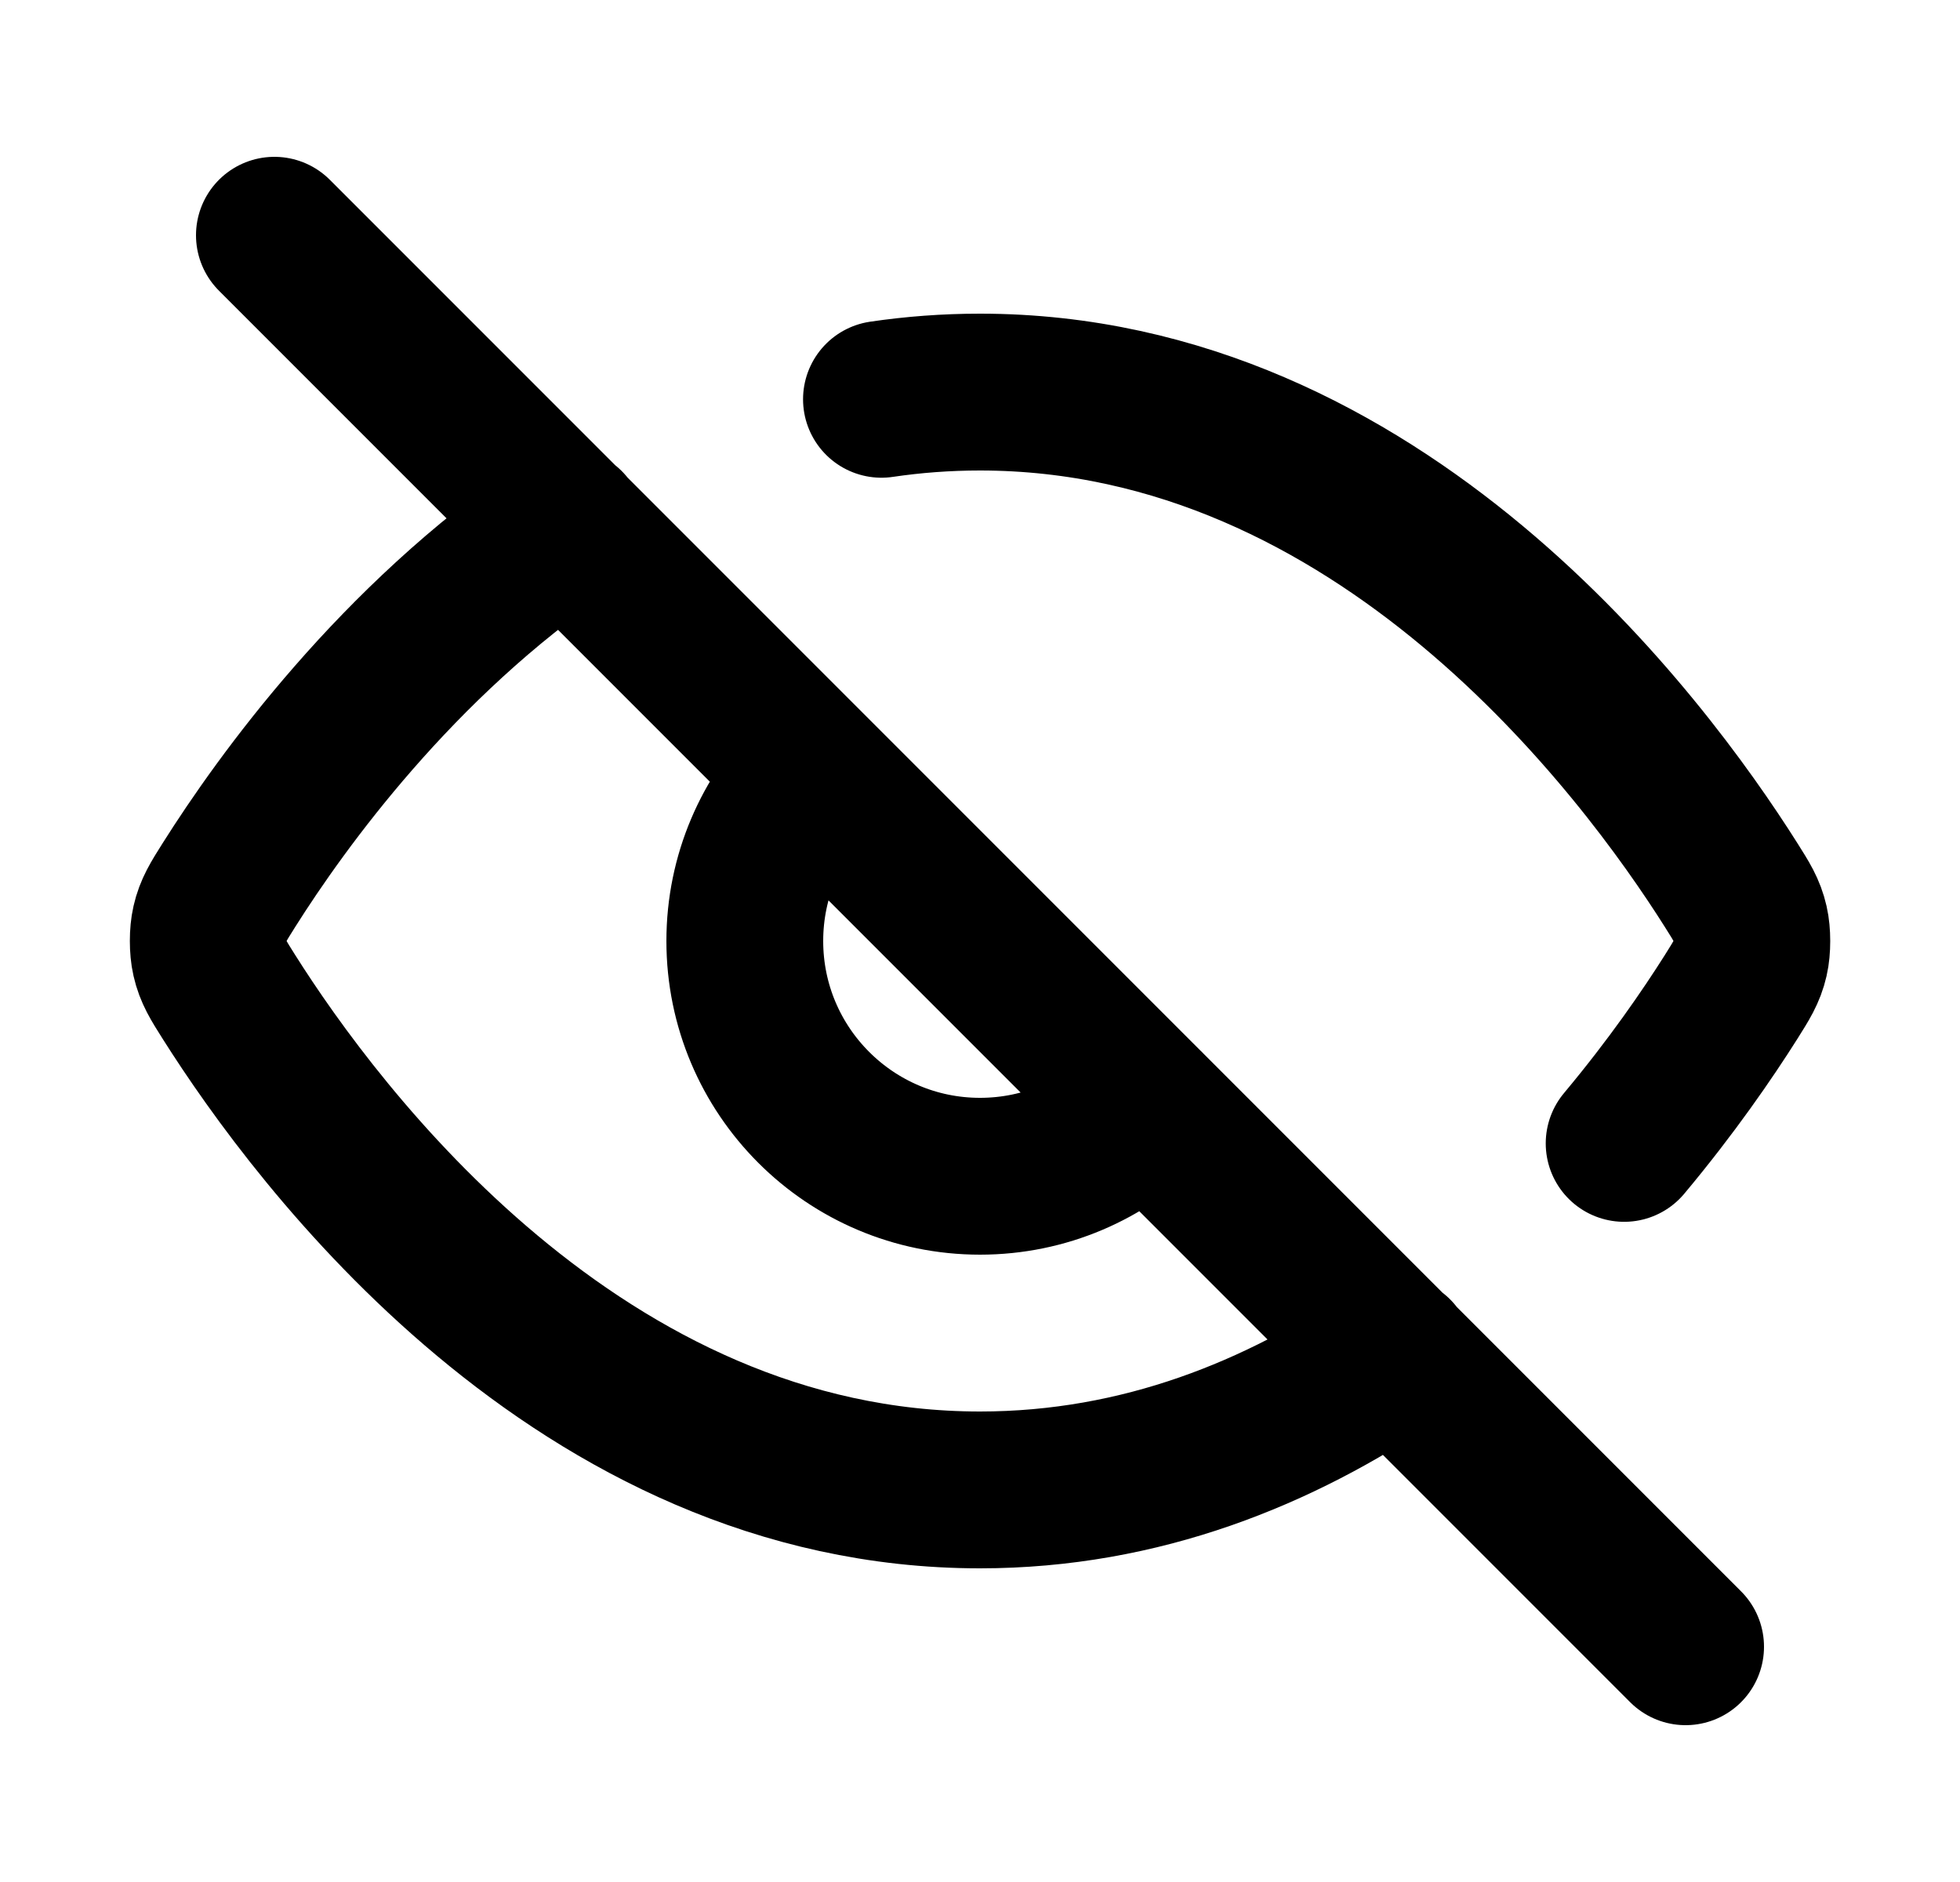
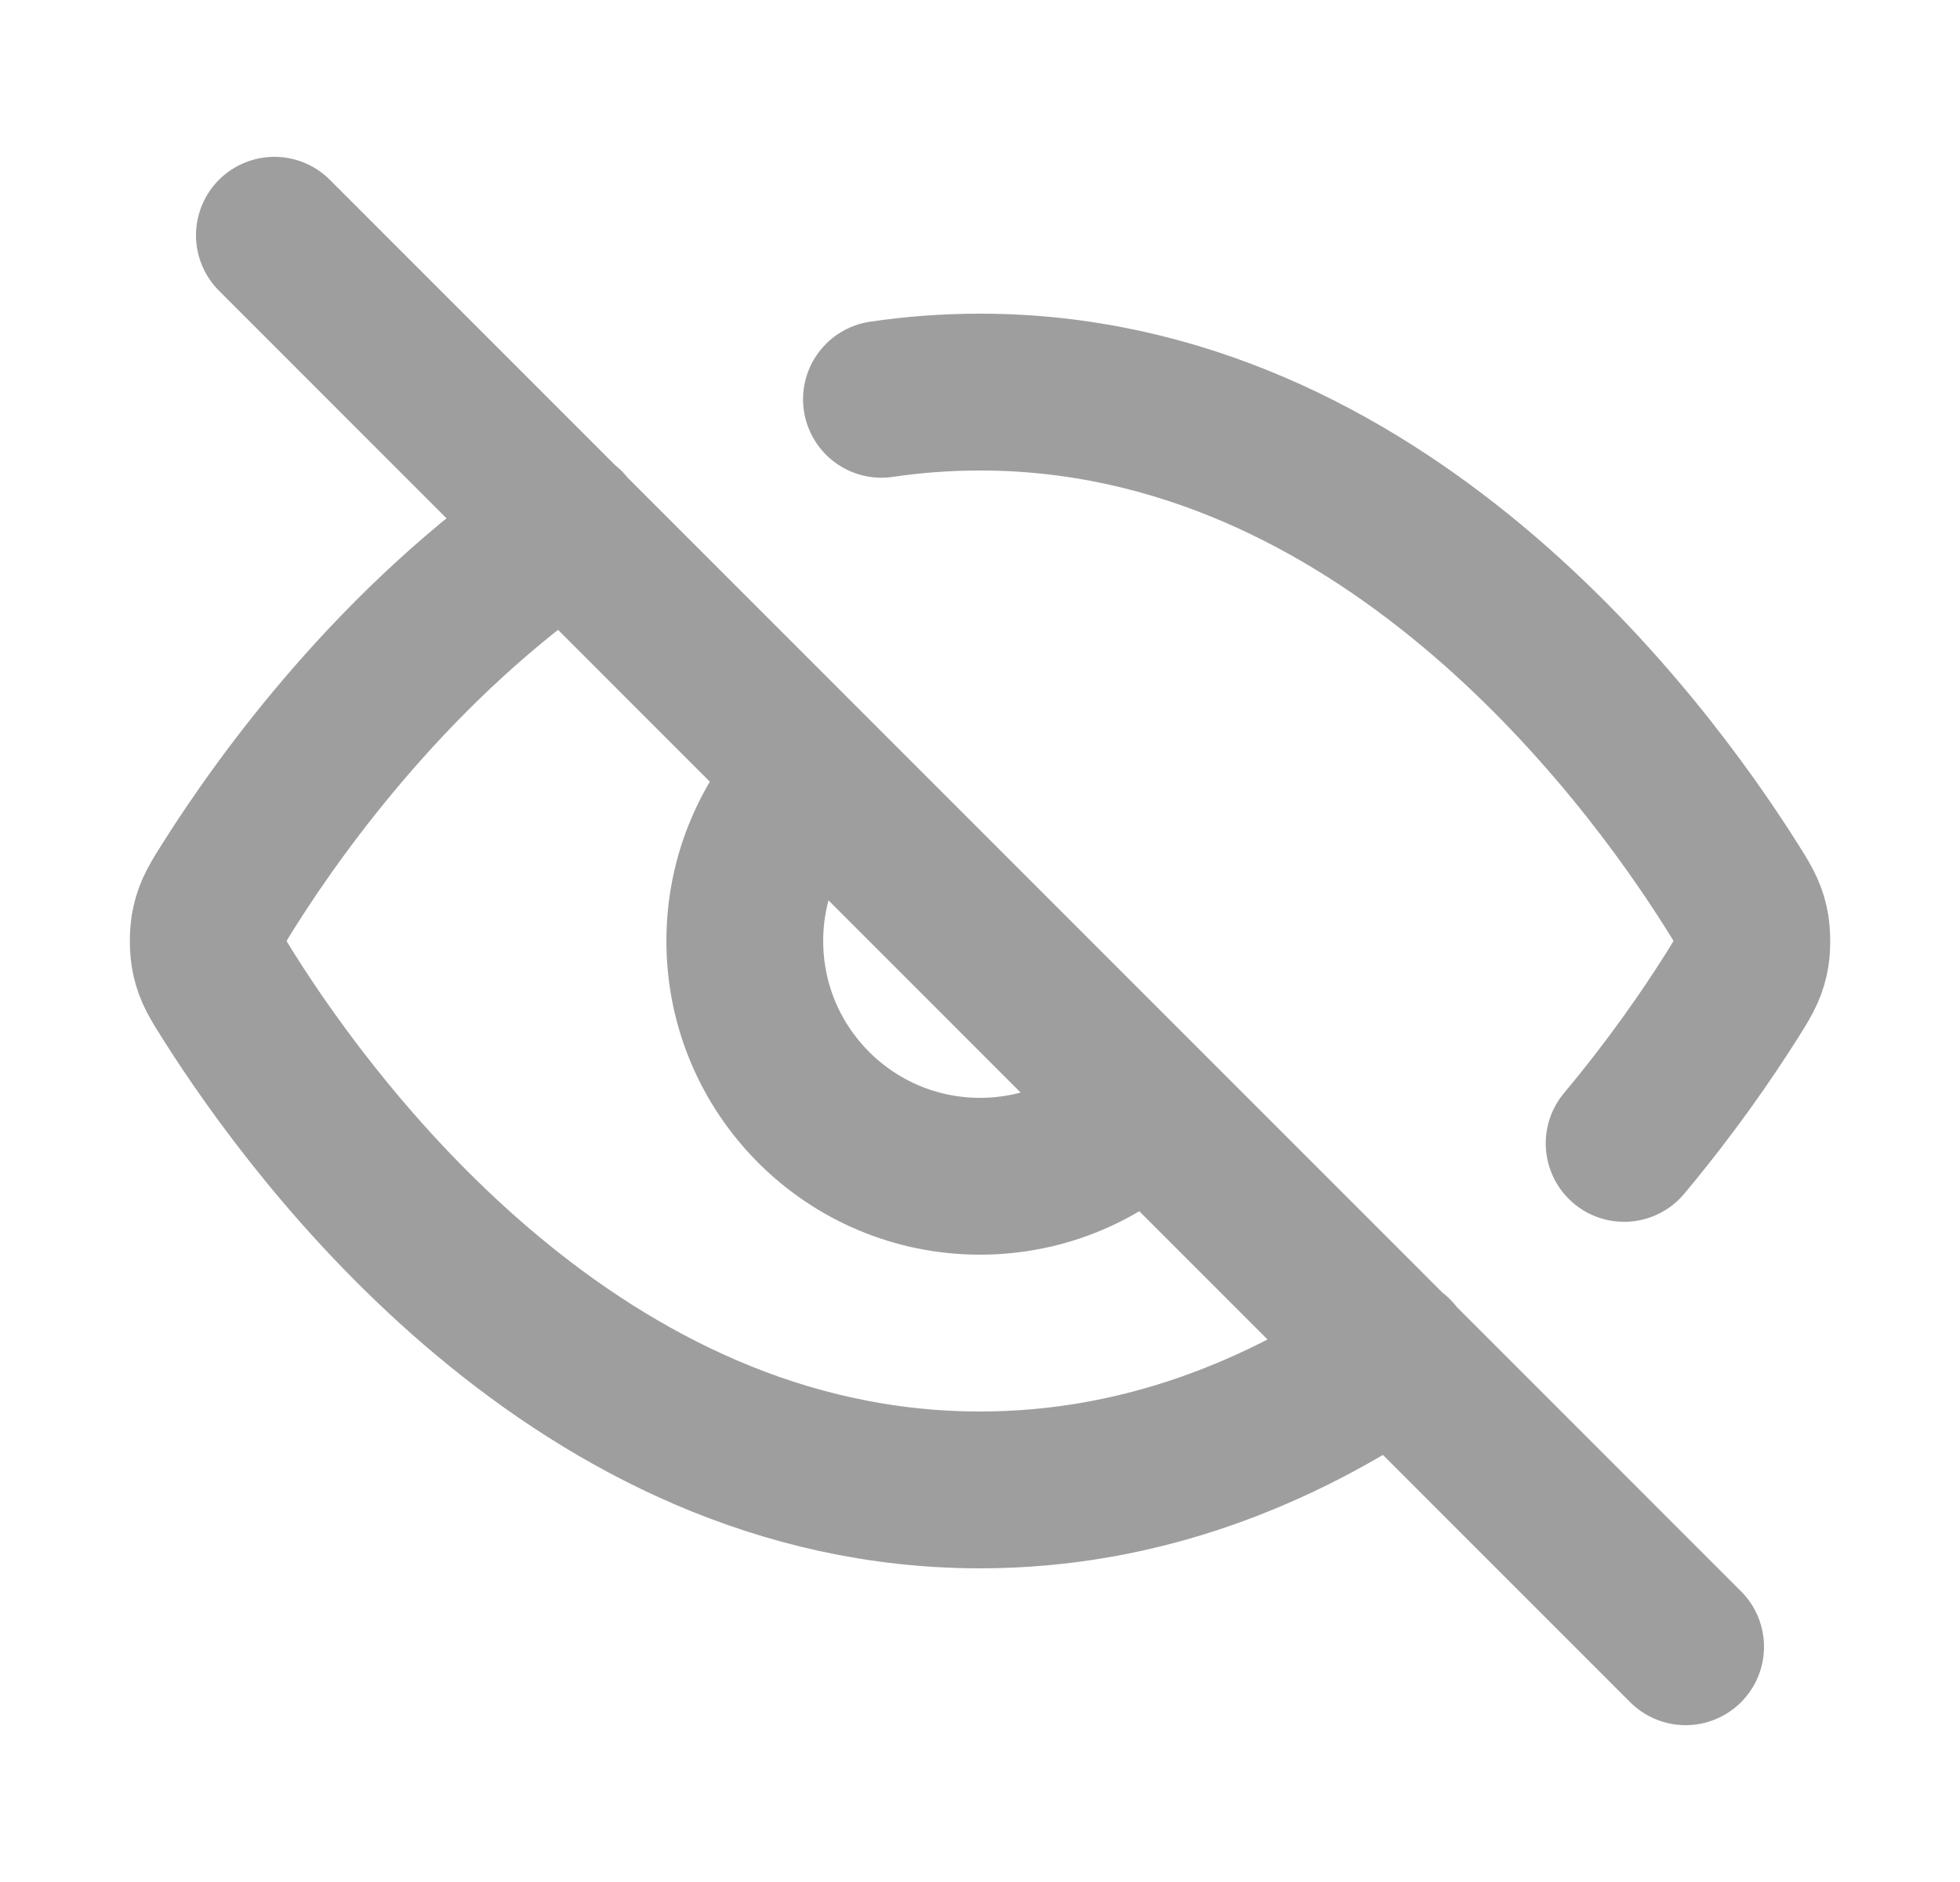
<svg xmlns="http://www.w3.org/2000/svg" width="25" height="24" viewBox="0 0 25 24" fill="none">
-   <path d="M11.243 5.092C11.649 5.032 12.069 5 12.5 5C17.605 5 20.955 9.505 22.081 11.287C22.217 11.502 22.285 11.61 22.323 11.777C22.352 11.902 22.352 12.099 22.323 12.224C22.285 12.39 22.216 12.498 22.079 12.716C21.779 13.19 21.322 13.857 20.716 14.581M7.224 6.715C5.062 8.182 3.594 10.219 2.921 11.285C2.784 11.502 2.716 11.61 2.678 11.777C2.649 11.901 2.649 12.098 2.678 12.223C2.716 12.39 2.784 12.498 2.92 12.713C4.046 14.495 7.395 19 12.5 19C14.559 19 16.332 18.268 17.789 17.277M3.5 3L21.5 21M10.379 9.879C9.836 10.422 9.5 11.172 9.5 12C9.5 13.657 10.844 15 12.5 15C13.329 15 14.079 14.664 14.622 14.121" stroke="black" stroke-width="2" stroke-linecap="round" stroke-linejoin="round" />
+   <path d="M11.243 5.092C11.649 5.032 12.069 5 12.5 5C17.605 5 20.955 9.505 22.081 11.287C22.217 11.502 22.285 11.61 22.323 11.777C22.352 11.902 22.352 12.099 22.323 12.224C22.285 12.39 22.216 12.498 22.079 12.716C21.779 13.19 21.322 13.857 20.716 14.581M7.224 6.715C5.062 8.182 3.594 10.219 2.921 11.285C2.784 11.502 2.716 11.61 2.678 11.777C2.649 11.901 2.649 12.098 2.678 12.223C2.716 12.39 2.784 12.498 2.92 12.713C4.046 14.495 7.395 19 12.5 19C14.559 19 16.332 18.268 17.789 17.277M3.5 3L21.5 21M10.379 9.879C9.836 10.422 9.5 11.172 9.5 12C9.5 13.657 10.844 15 12.5 15C13.329 15 14.079 14.664 14.622 14.121" stroke="#9E9E9E" stroke-width="2" stroke-linecap="round" stroke-linejoin="round" />
</svg>
